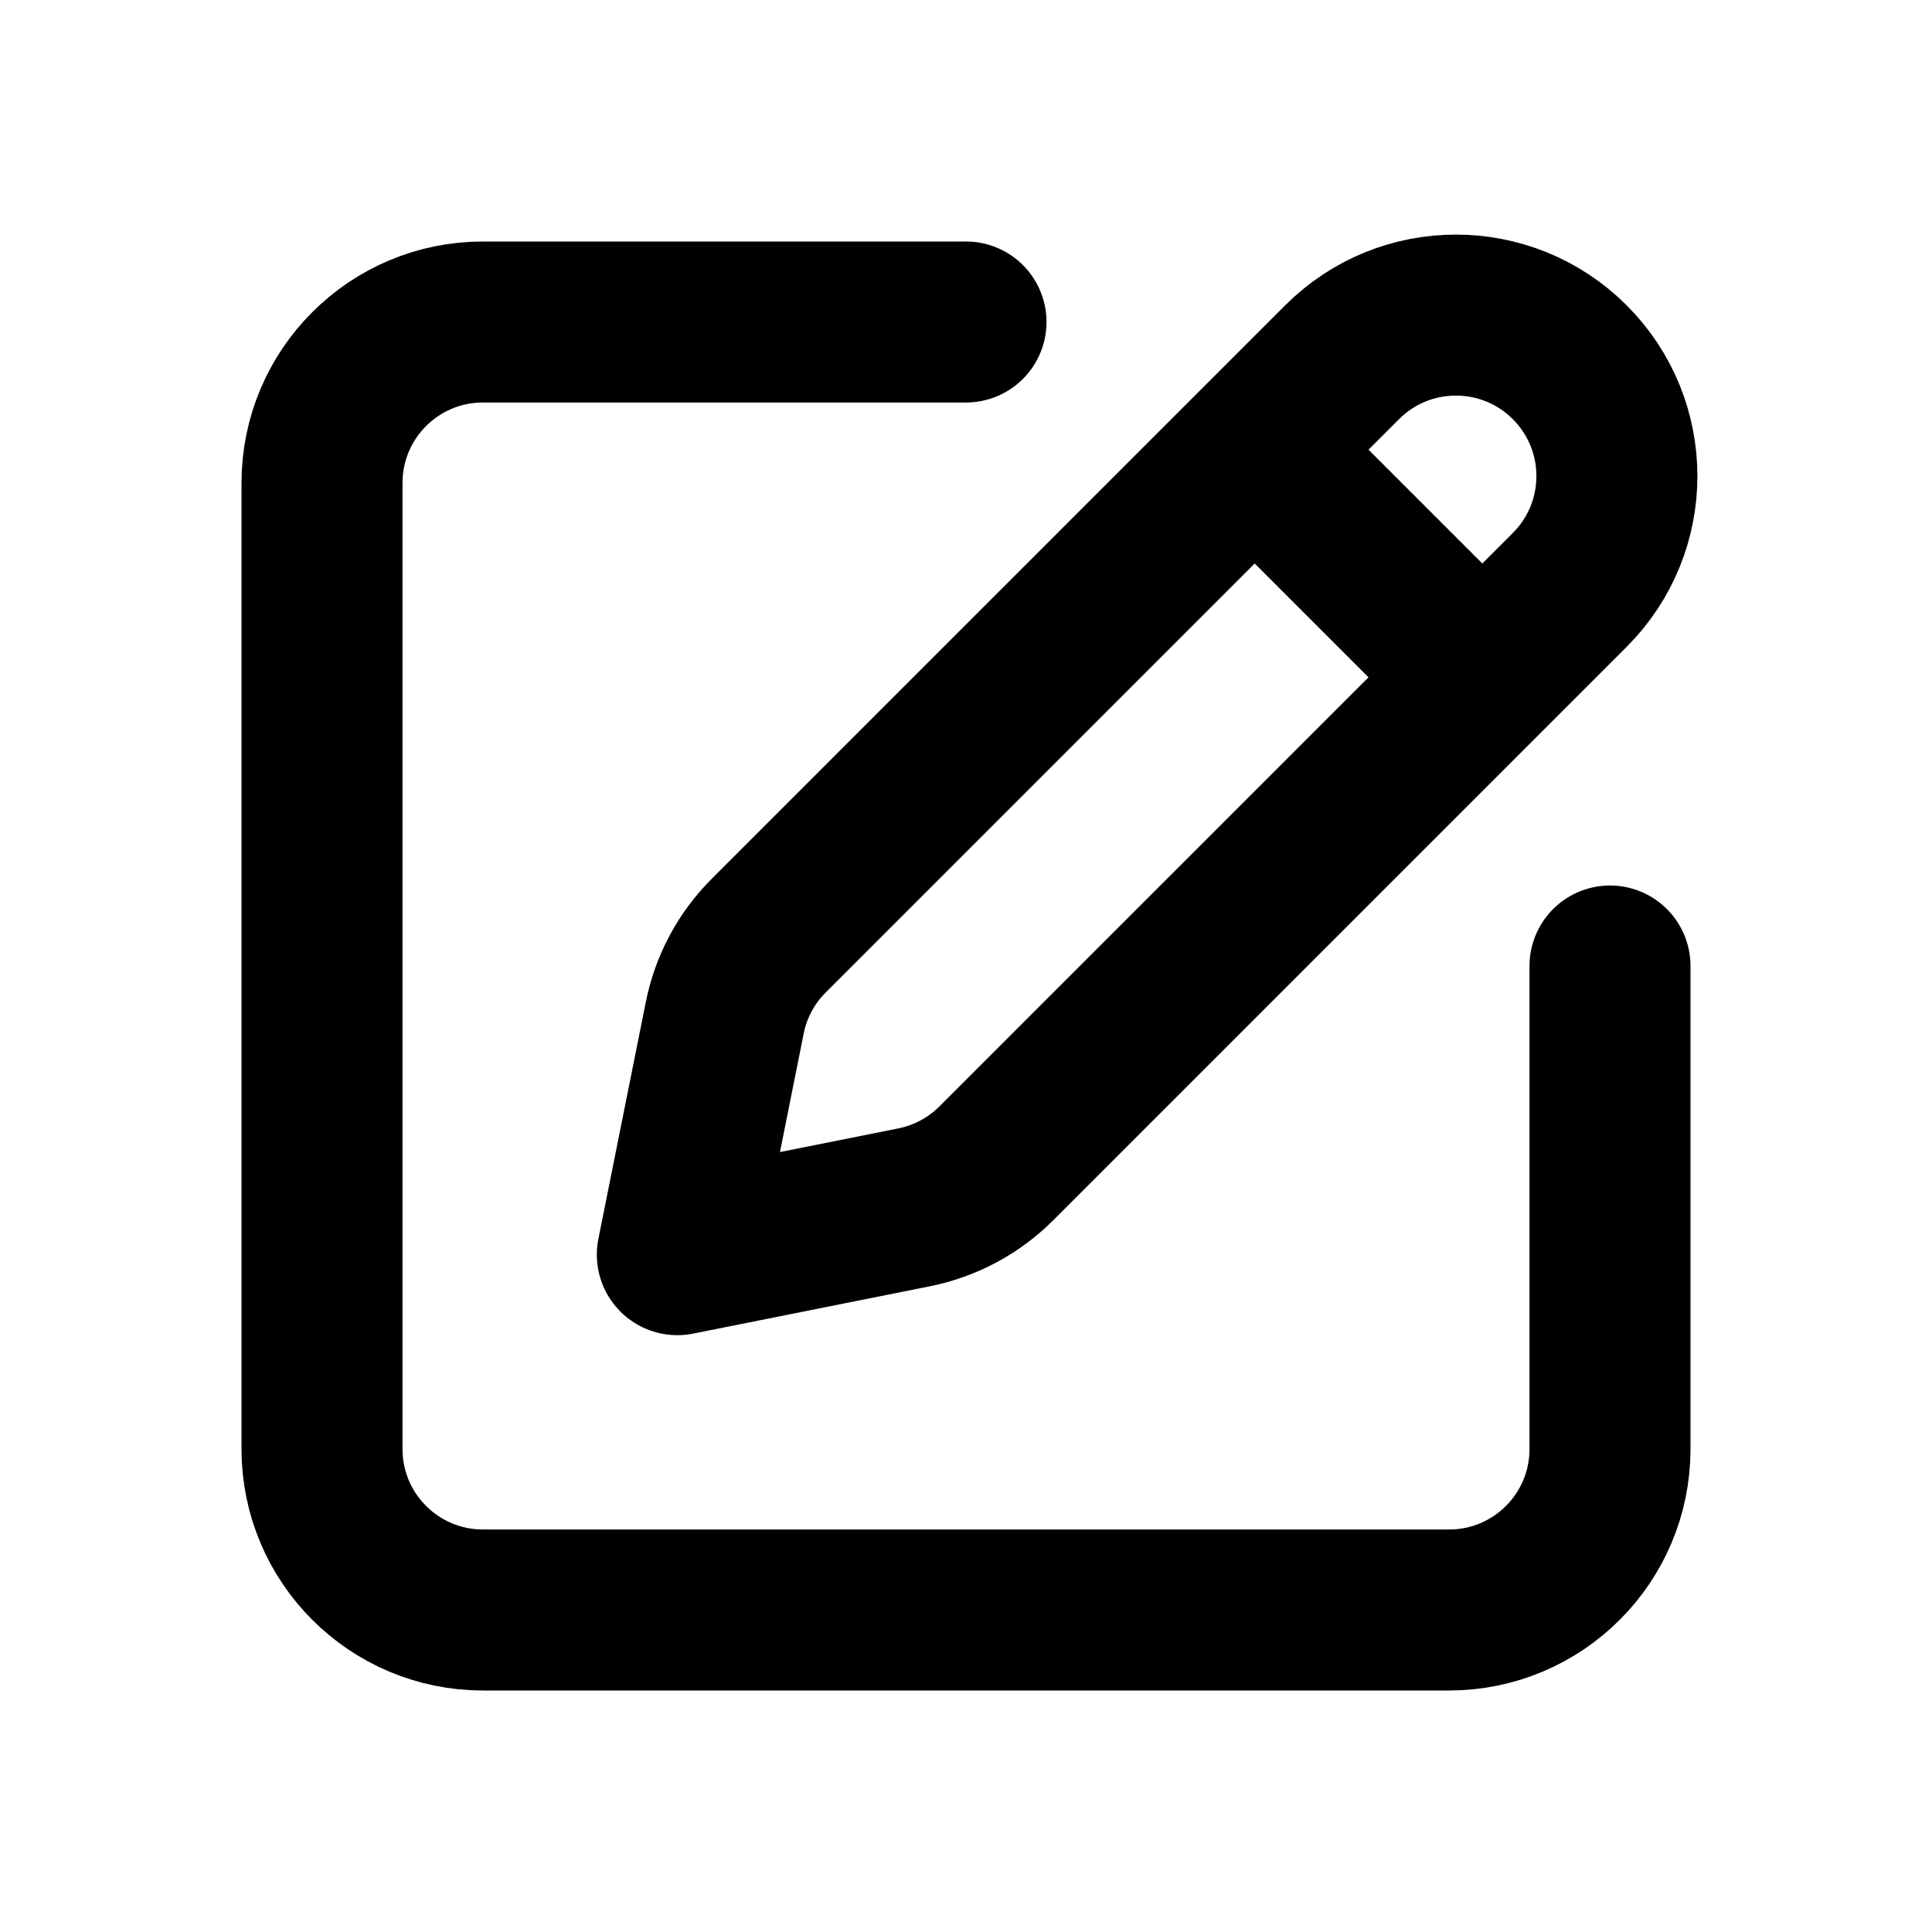
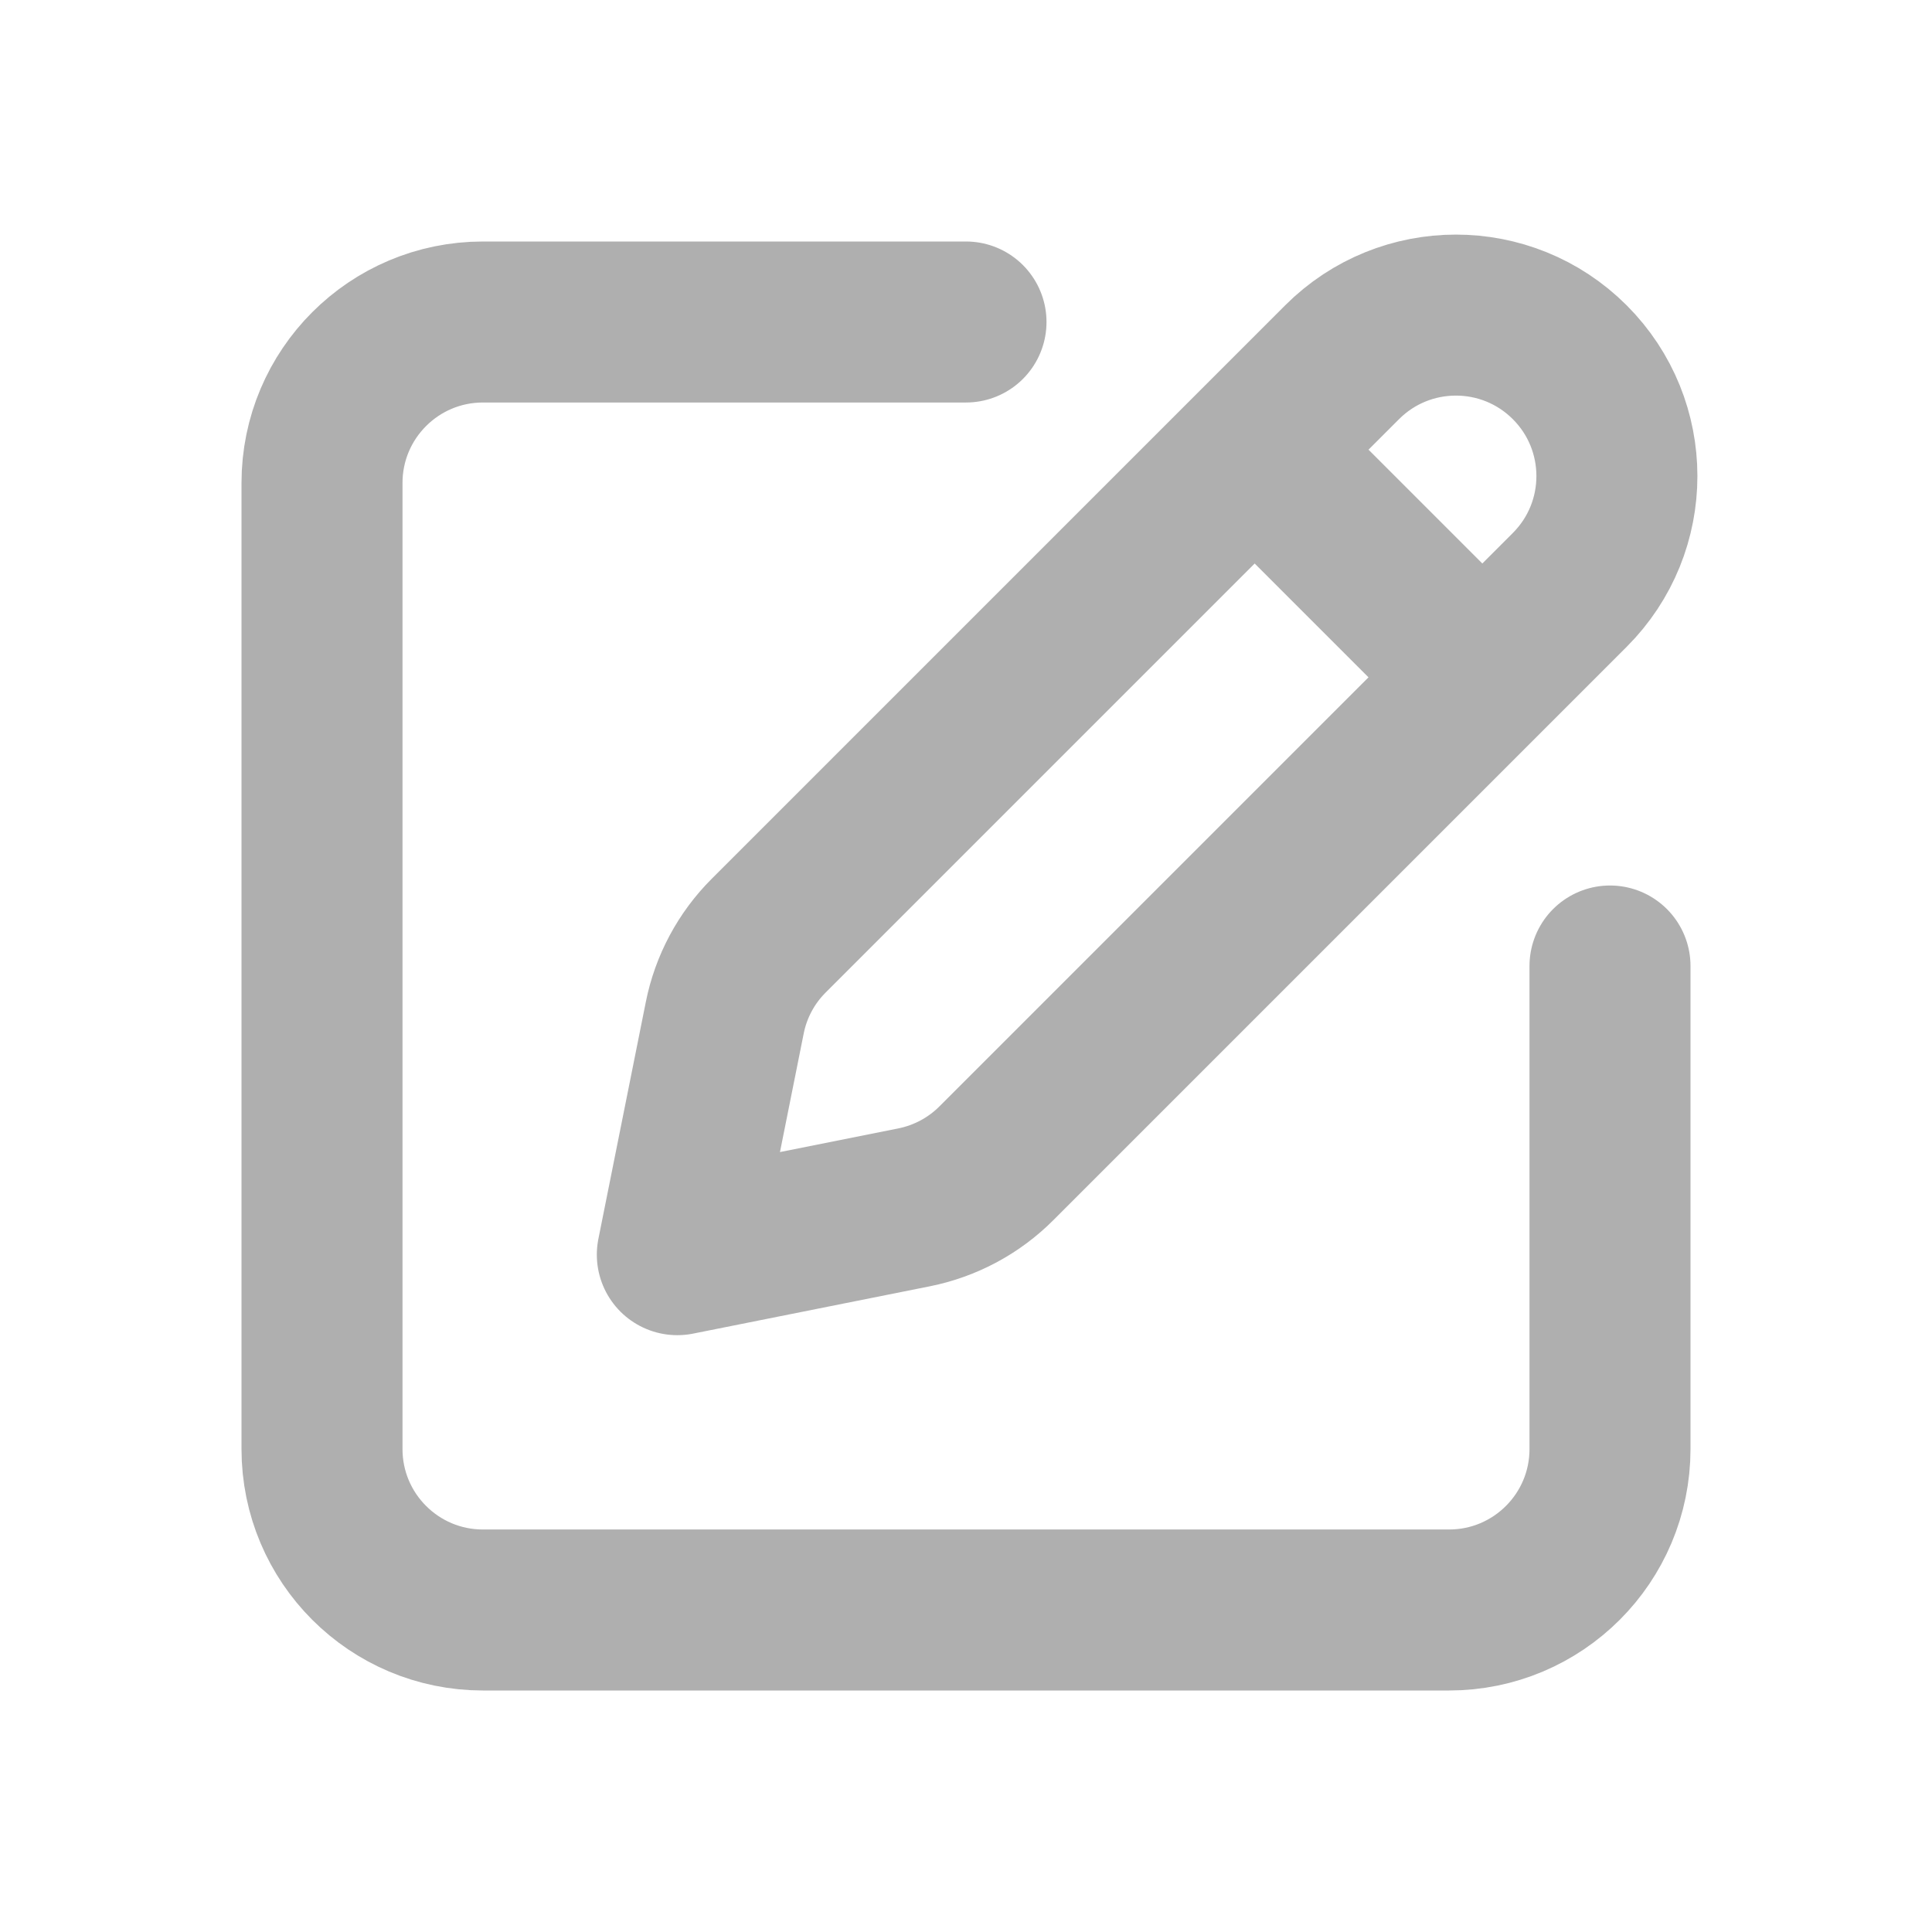
<svg xmlns="http://www.w3.org/2000/svg" width="64px" height="64px" viewBox="0 0 24 24" fill="none">
  <g id="SVGRepo_bgCarrier" stroke-width="0" />
  <g id="SVGRepo_tracerCarrier" stroke-linecap="round" stroke-linejoin="round" />
  <g id="SVGRepo_iconCarrier">
-     <path d="M12 4H6C4.895 4 4 4.895 4 6V18C4 19.105 4.895 20 6 20H18C19.105 20 20 19.105 20 18V12M18.414 8.414L19.5 7.328C20.281 6.547 20.281 5.281 19.5 4.5C18.719 3.719 17.453 3.719 16.672 4.5L15.586 5.586M18.414 8.414L12.378 14.45C12.099 14.73 11.743 14.92 11.356 14.998L8.414 15.586L9.003 12.644C9.08 12.257 9.27 11.901 9.55 11.622L15.586 5.586M18.414 8.414L15.586 5.586" stroke="#000000" stroke-width="2" stroke-linecap="round" stroke-linejoin="round" />
+     <path d="M12 4H6C4.895 4 4 4.895 4 6V18C4 19.105 4.895 20 6 20H18C19.105 20 20 19.105 20 18V12M18.414 8.414L19.5 7.328C20.281 6.547 20.281 5.281 19.5 4.5C18.719 3.719 17.453 3.719 16.672 4.5L15.586 5.586M18.414 8.414L12.378 14.45C12.099 14.73 11.743 14.92 11.356 14.998L8.414 15.586L9.003 12.644C9.08 12.257 9.27 11.901 9.55 11.622L15.586 5.586M18.414 8.414L15.586 5.586" stroke="#afafaf" stroke-width="2" stroke-linecap="round" stroke-linejoin="round" />
  </g>
</svg>
